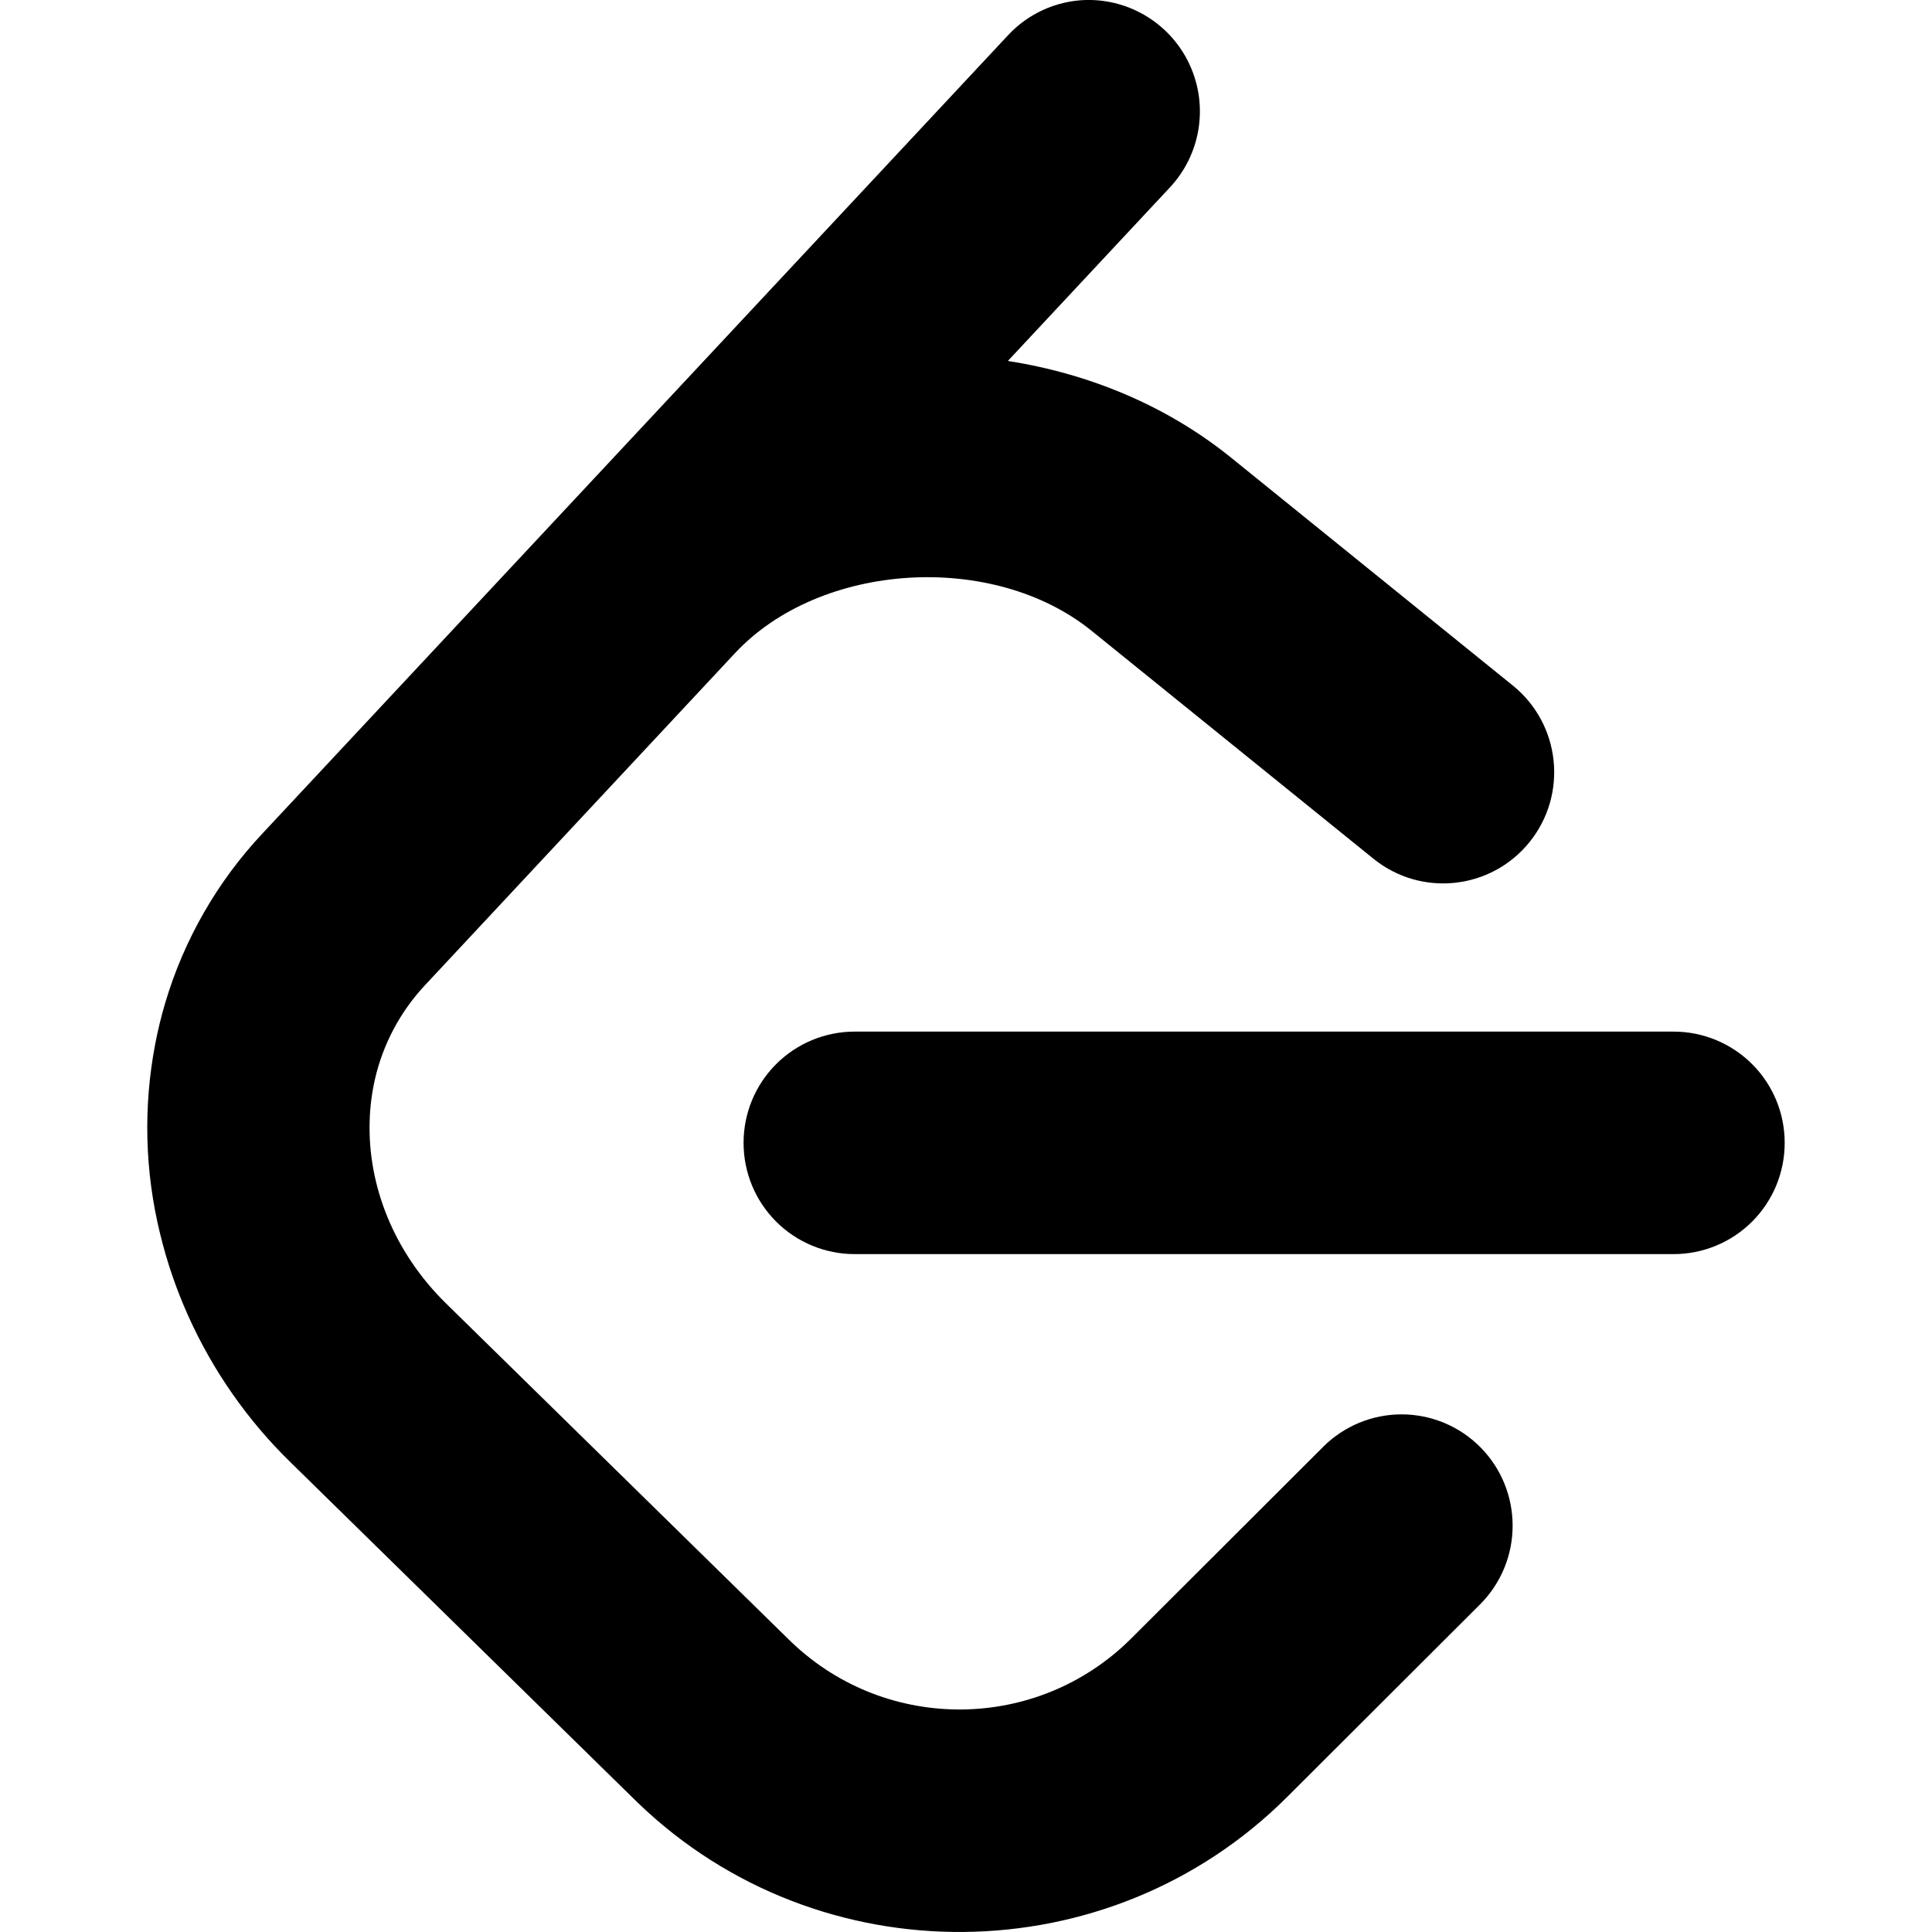
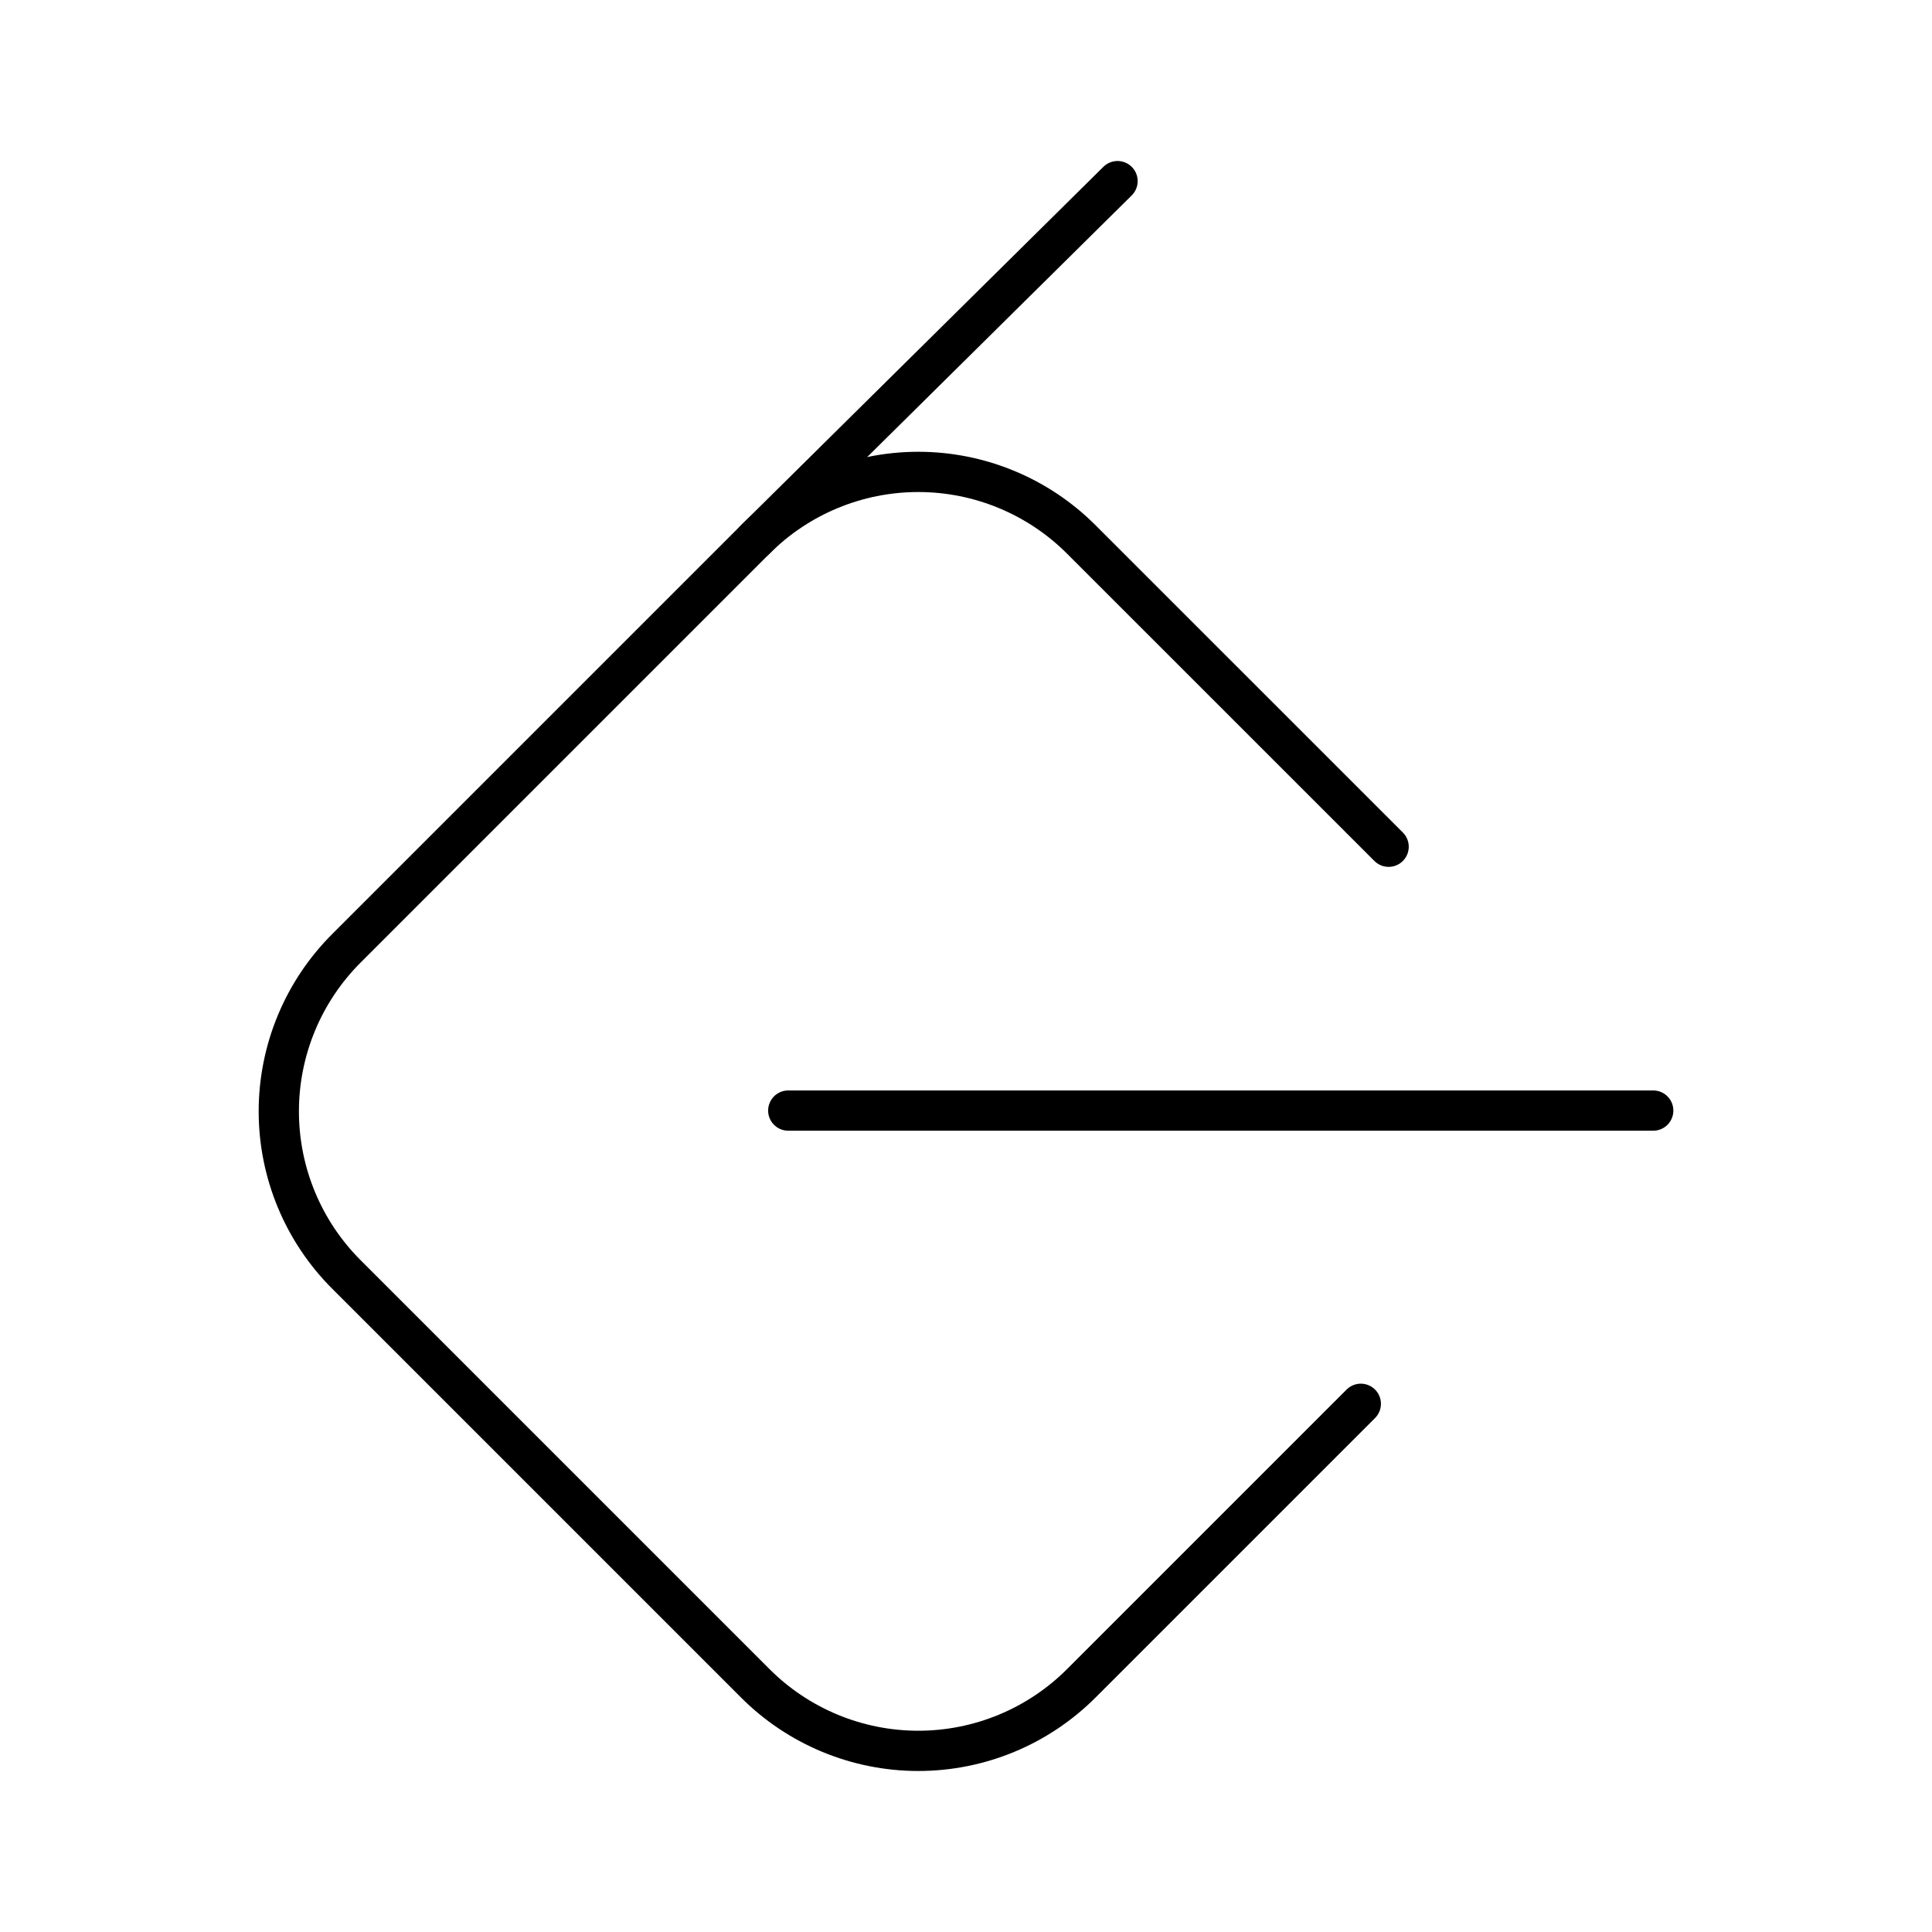
- <svg xmlns="http://www.w3.org/2000/svg" role="img" viewBox="0 0 24 24" id="Leetcode--Streamline-Simple-Icons" height="24" width="24">
-   <path d="M13.483 0a1.374 1.374 0 0 0 -0.961 0.438L7.116 6.226l-3.854 4.126a5.266 5.266 0 0 0 -1.209 2.104 5.35 5.35 0 0 0 -0.125 0.513 5.527 5.527 0 0 0 0.062 2.362 5.83 5.83 0 0 0 0.349 1.017 5.938 5.938 0 0 0 1.271 1.818l4.277 4.193 0.039 0.038c2.248 2.165 5.852 2.133 8.063 -0.074l2.396 -2.392c0.54 -0.54 0.54 -1.414 0.003 -1.955a1.378 1.378 0 0 0 -1.951 -0.003l-2.396 2.392a3.021 3.021 0 0 1 -4.205 0.038l-0.02 -0.019 -4.276 -4.193c-0.652 -0.64 -0.972 -1.469 -0.948 -2.263a2.68 2.68 0 0 1 0.066 -0.523 2.545 2.545 0 0 1 0.619 -1.164L9.13 8.114c1.058 -1.134 3.204 -1.27 4.43 -0.278l3.501 2.831c0.593 0.48 1.461 0.387 1.94 -0.207a1.384 1.384 0 0 0 -0.207 -1.943l-3.5 -2.831c-0.8 -0.647 -1.766 -1.045 -2.774 -1.202l2.015 -2.158A1.384 1.384 0 0 0 13.483 0zm-2.866 12.815a1.38 1.38 0 0 0 -1.38 1.382 1.38 1.38 0 0 0 1.38 1.382H20.79a1.38 1.38 0 0 0 1.38 -1.382 1.38 1.38 0 0 0 -1.38 -1.382z" fill="#000000" stroke-width="1" />
+ <svg xmlns="http://www.w3.org/2000/svg" width="800px" height="800px" viewBox="0 0 48 48">
+   <defs>
+     <style>.a,.b{fill:none;stroke:#000000;stroke-linecap:round;stroke-linejoin:round;}</style>
+   </defs>
+   <path class="a" d="M33.809,34.877,26.872,41.814a5.726,5.726,0,0,1-8.115,0L8.613,31.67a5.726,5.726,0,0,1,0-8.116L18.757,13.41a5.726,5.726,0,0,1,8.115,0L34.5,21.037" />
+   <path class="b" d="M18.757,13.41,27.765,4.5" />
+   <path class="a" d="M19.584,27.592h21.49" />
</svg>
